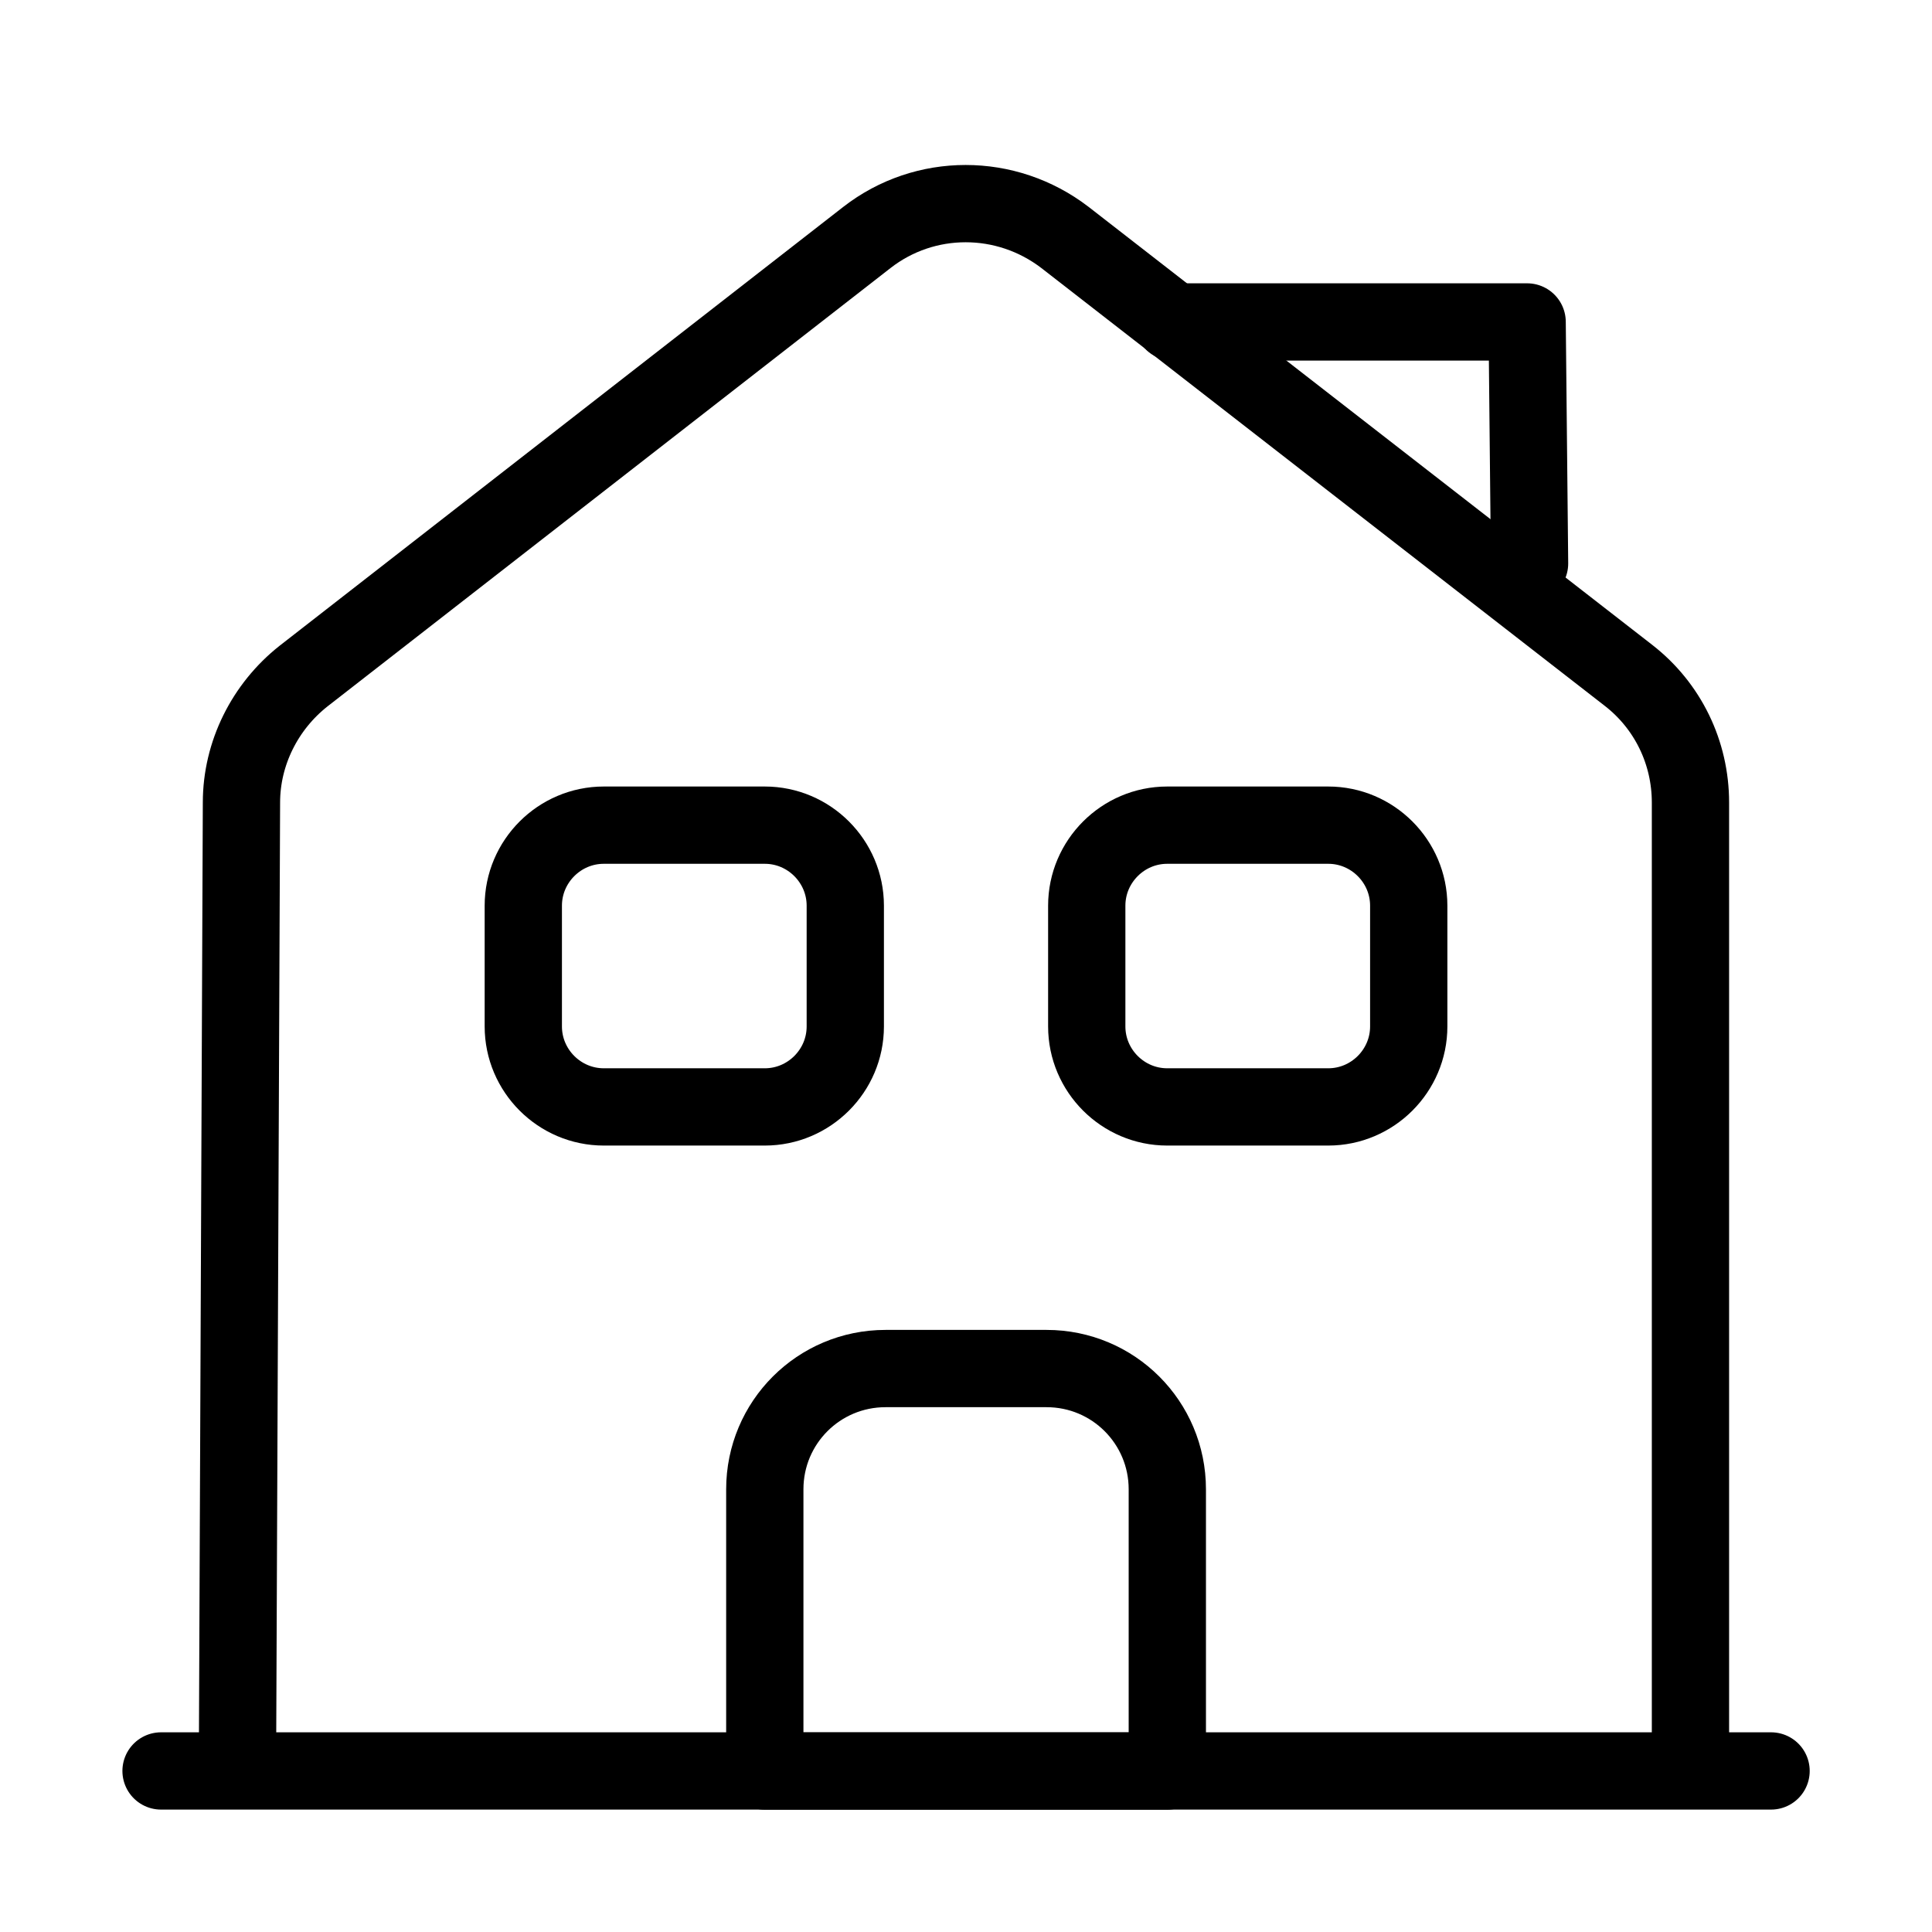
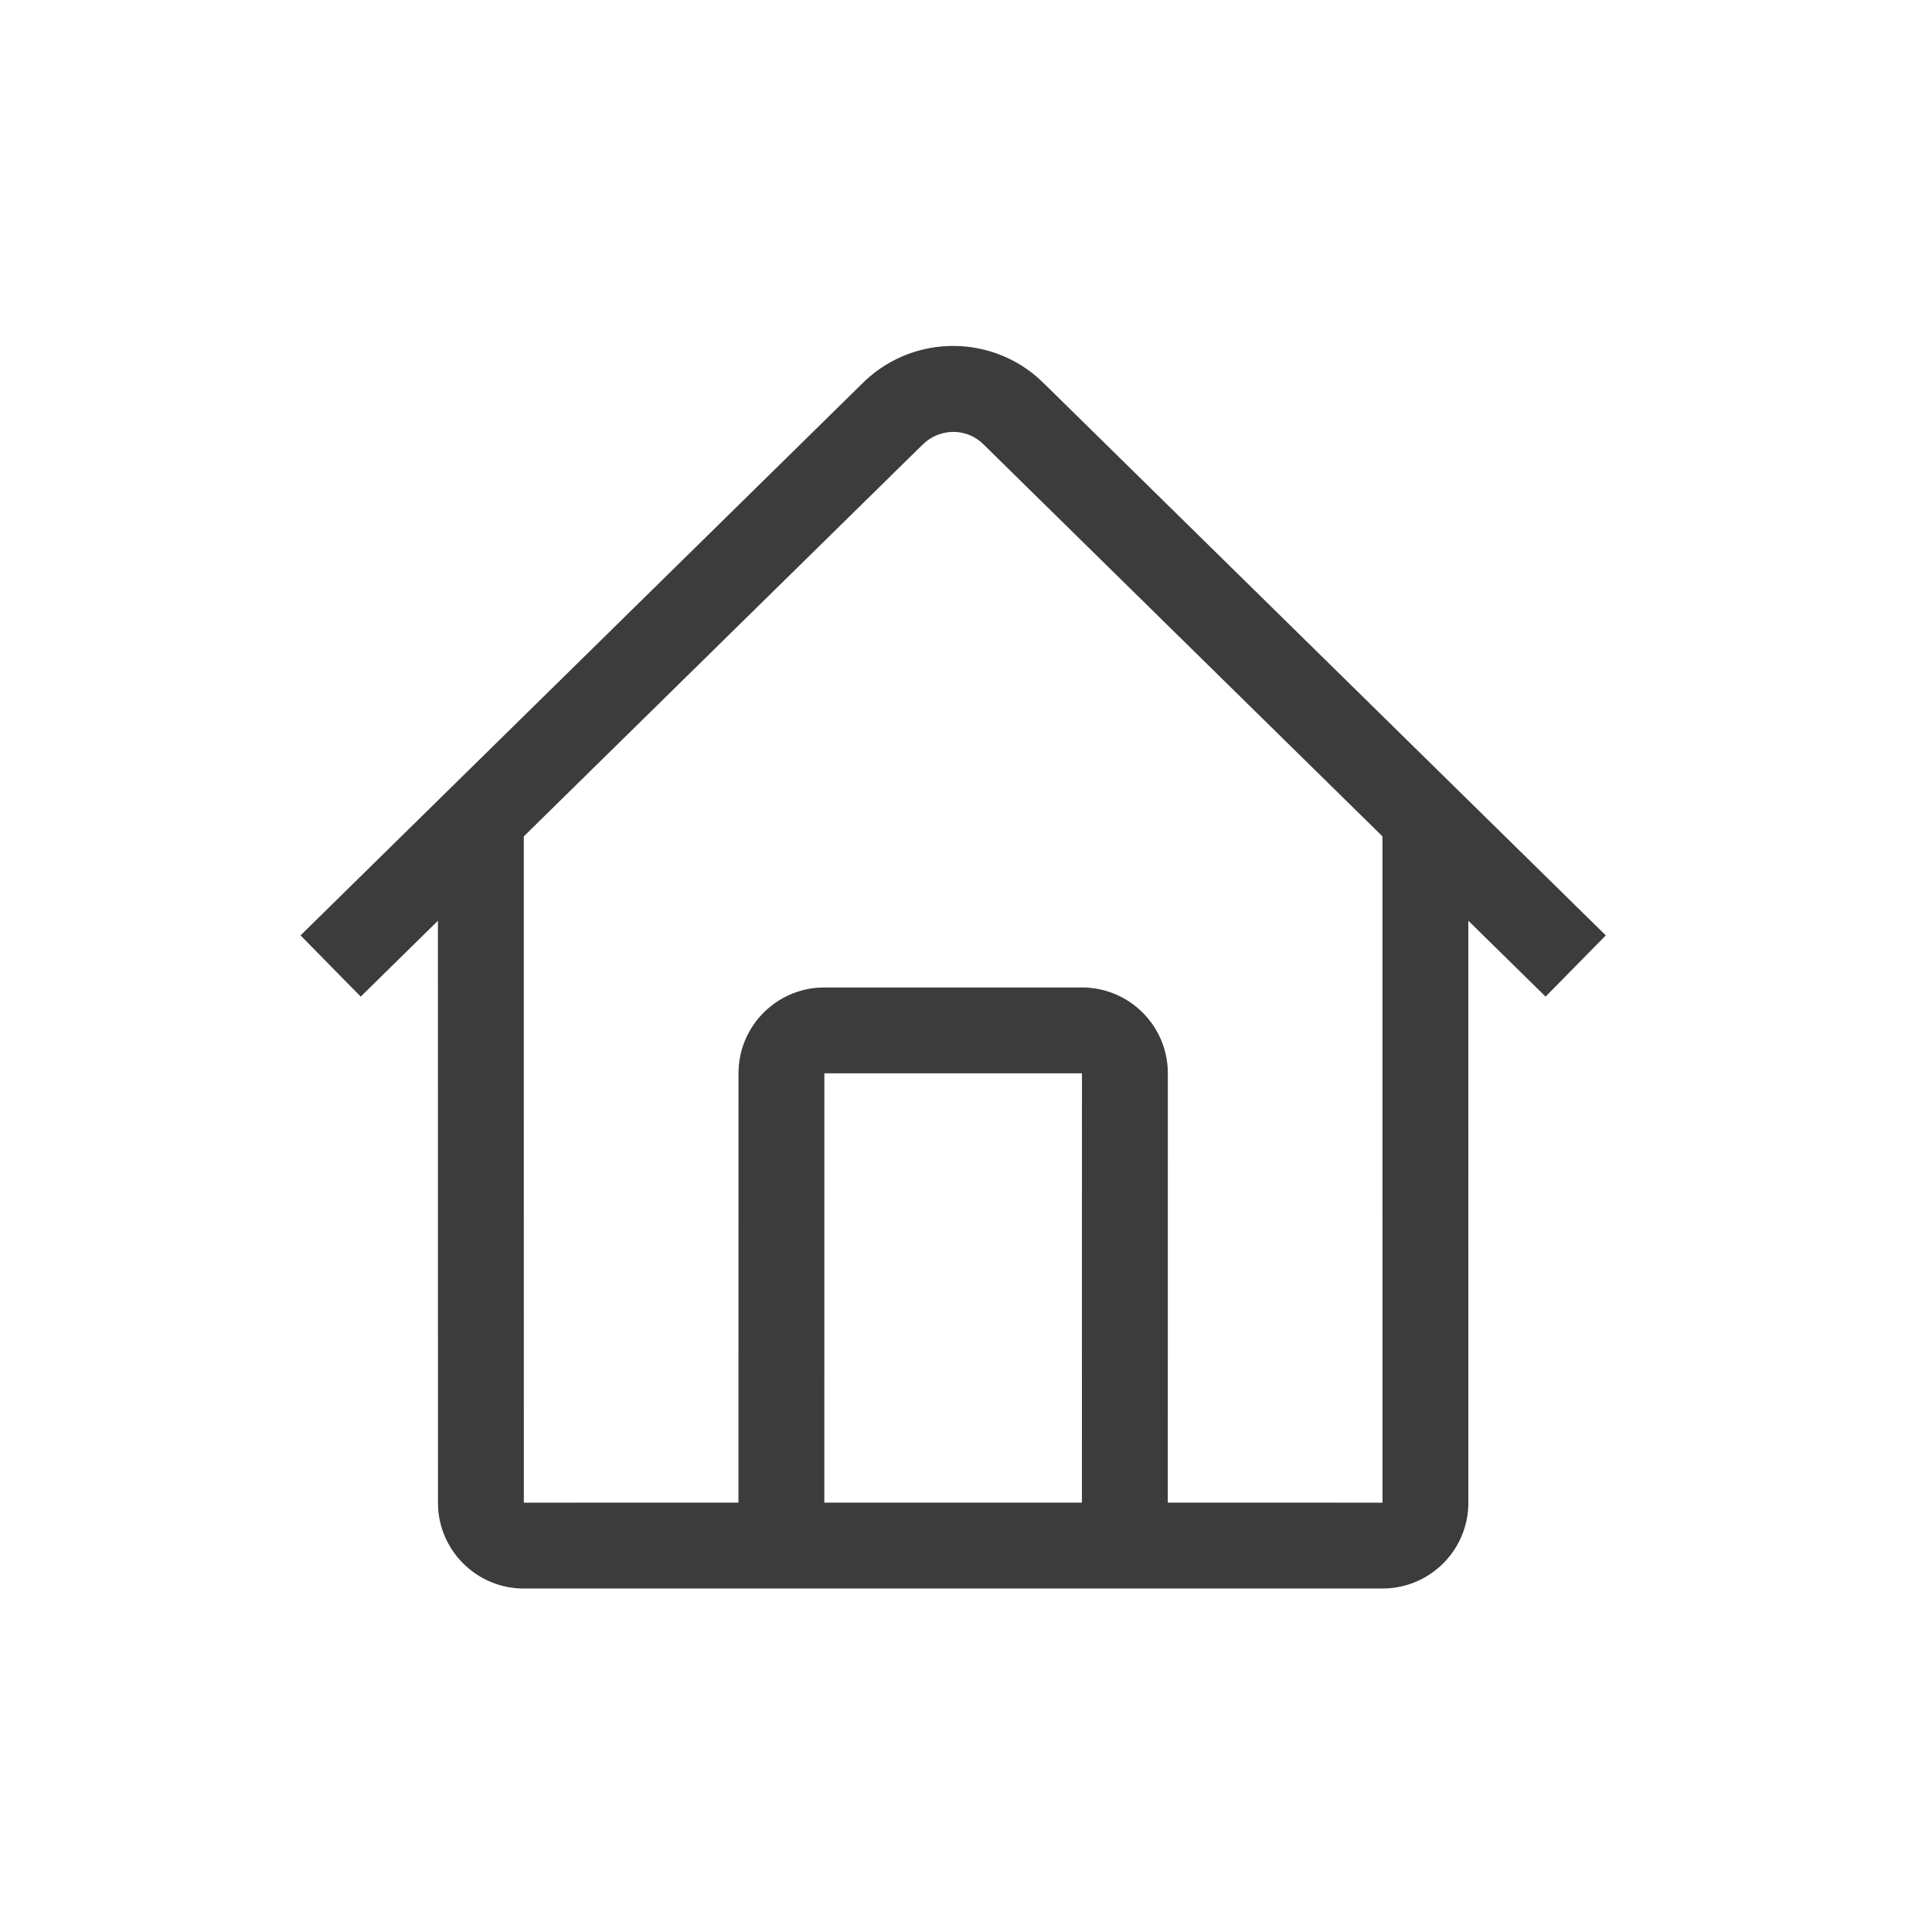
- <svg xmlns="http://www.w3.org/2000/svg" width="50" height="50" viewBox="0 0 50 50" fill="none">
-   <path d="M4.168 45.832H45.835" stroke="black" stroke-width="2" stroke-miterlimit="10" stroke-linecap="round" stroke-linejoin="round" />
-   <path d="M6.145 45.832L6.249 20.769C6.249 19.499 6.853 18.29 7.853 17.499L22.436 6.145C23.936 4.978 26.04 4.978 27.561 6.145L42.145 17.478C43.165 18.27 43.749 19.478 43.749 20.769V45.832" stroke="black" stroke-width="2" stroke-miterlimit="10" stroke-linejoin="round" />
-   <path d="M27.085 35.418H22.918C21.189 35.418 19.793 36.814 19.793 38.543V45.835H30.21V38.543C30.21 36.814 28.814 35.418 27.085 35.418Z" stroke="black" stroke-width="2" stroke-miterlimit="10" stroke-linejoin="round" />
-   <path d="M19.793 28.647H15.626C14.48 28.647 13.543 27.71 13.543 26.564V23.439C13.543 22.293 14.48 21.355 15.626 21.355H19.793C20.939 21.355 21.876 22.293 21.876 23.439V26.564C21.876 27.71 20.939 28.647 19.793 28.647Z" stroke="black" stroke-width="2" stroke-miterlimit="10" stroke-linejoin="round" />
-   <path d="M34.375 28.647H30.208C29.062 28.647 28.125 27.71 28.125 26.564V23.439C28.125 22.293 29.062 21.355 30.208 21.355H34.375C35.521 21.355 36.458 22.293 36.458 23.439V26.564C36.458 27.71 35.521 28.647 34.375 28.647Z" stroke="black" stroke-width="2" stroke-miterlimit="10" stroke-linejoin="round" />
-   <path d="M39.585 14.582L39.522 8.332H30.355" stroke="black" stroke-width="2" stroke-miterlimit="10" stroke-linecap="round" stroke-linejoin="round" />
+ <svg xmlns="http://www.w3.org/2000/svg" width="45" height="45" viewBox="0 0 45 45" fill="none">
+   <path d="M24.155 8.781L24.33 8.945L37.402 21.787L36 23.213L34.2 21.445L34.201 35C34.201 36.054 33.385 36.918 32.35 36.994L32.201 37H12.201C11.147 37 10.283 36.184 10.206 35.149L10.201 35L10.2 21.446L8.402 23.213L7 21.787L20.058 8.958C21.171 7.822 22.966 7.759 24.155 8.781ZM21.569 10.285L21.473 10.372L12.2 19.481L12.201 35L17.2 34.999L17.201 25C17.201 23.946 18.017 23.082 19.052 23.005L19.201 23H25.201C26.255 23 27.119 23.816 27.196 24.851L27.201 25L27.2 34.999L32.201 35L32.2 19.48L22.901 10.344C22.537 9.987 21.969 9.965 21.569 10.285ZM25.201 25H19.201L19.2 34.999H25.2L25.201 25Z" fill="#3C3C3C" />
</svg>
